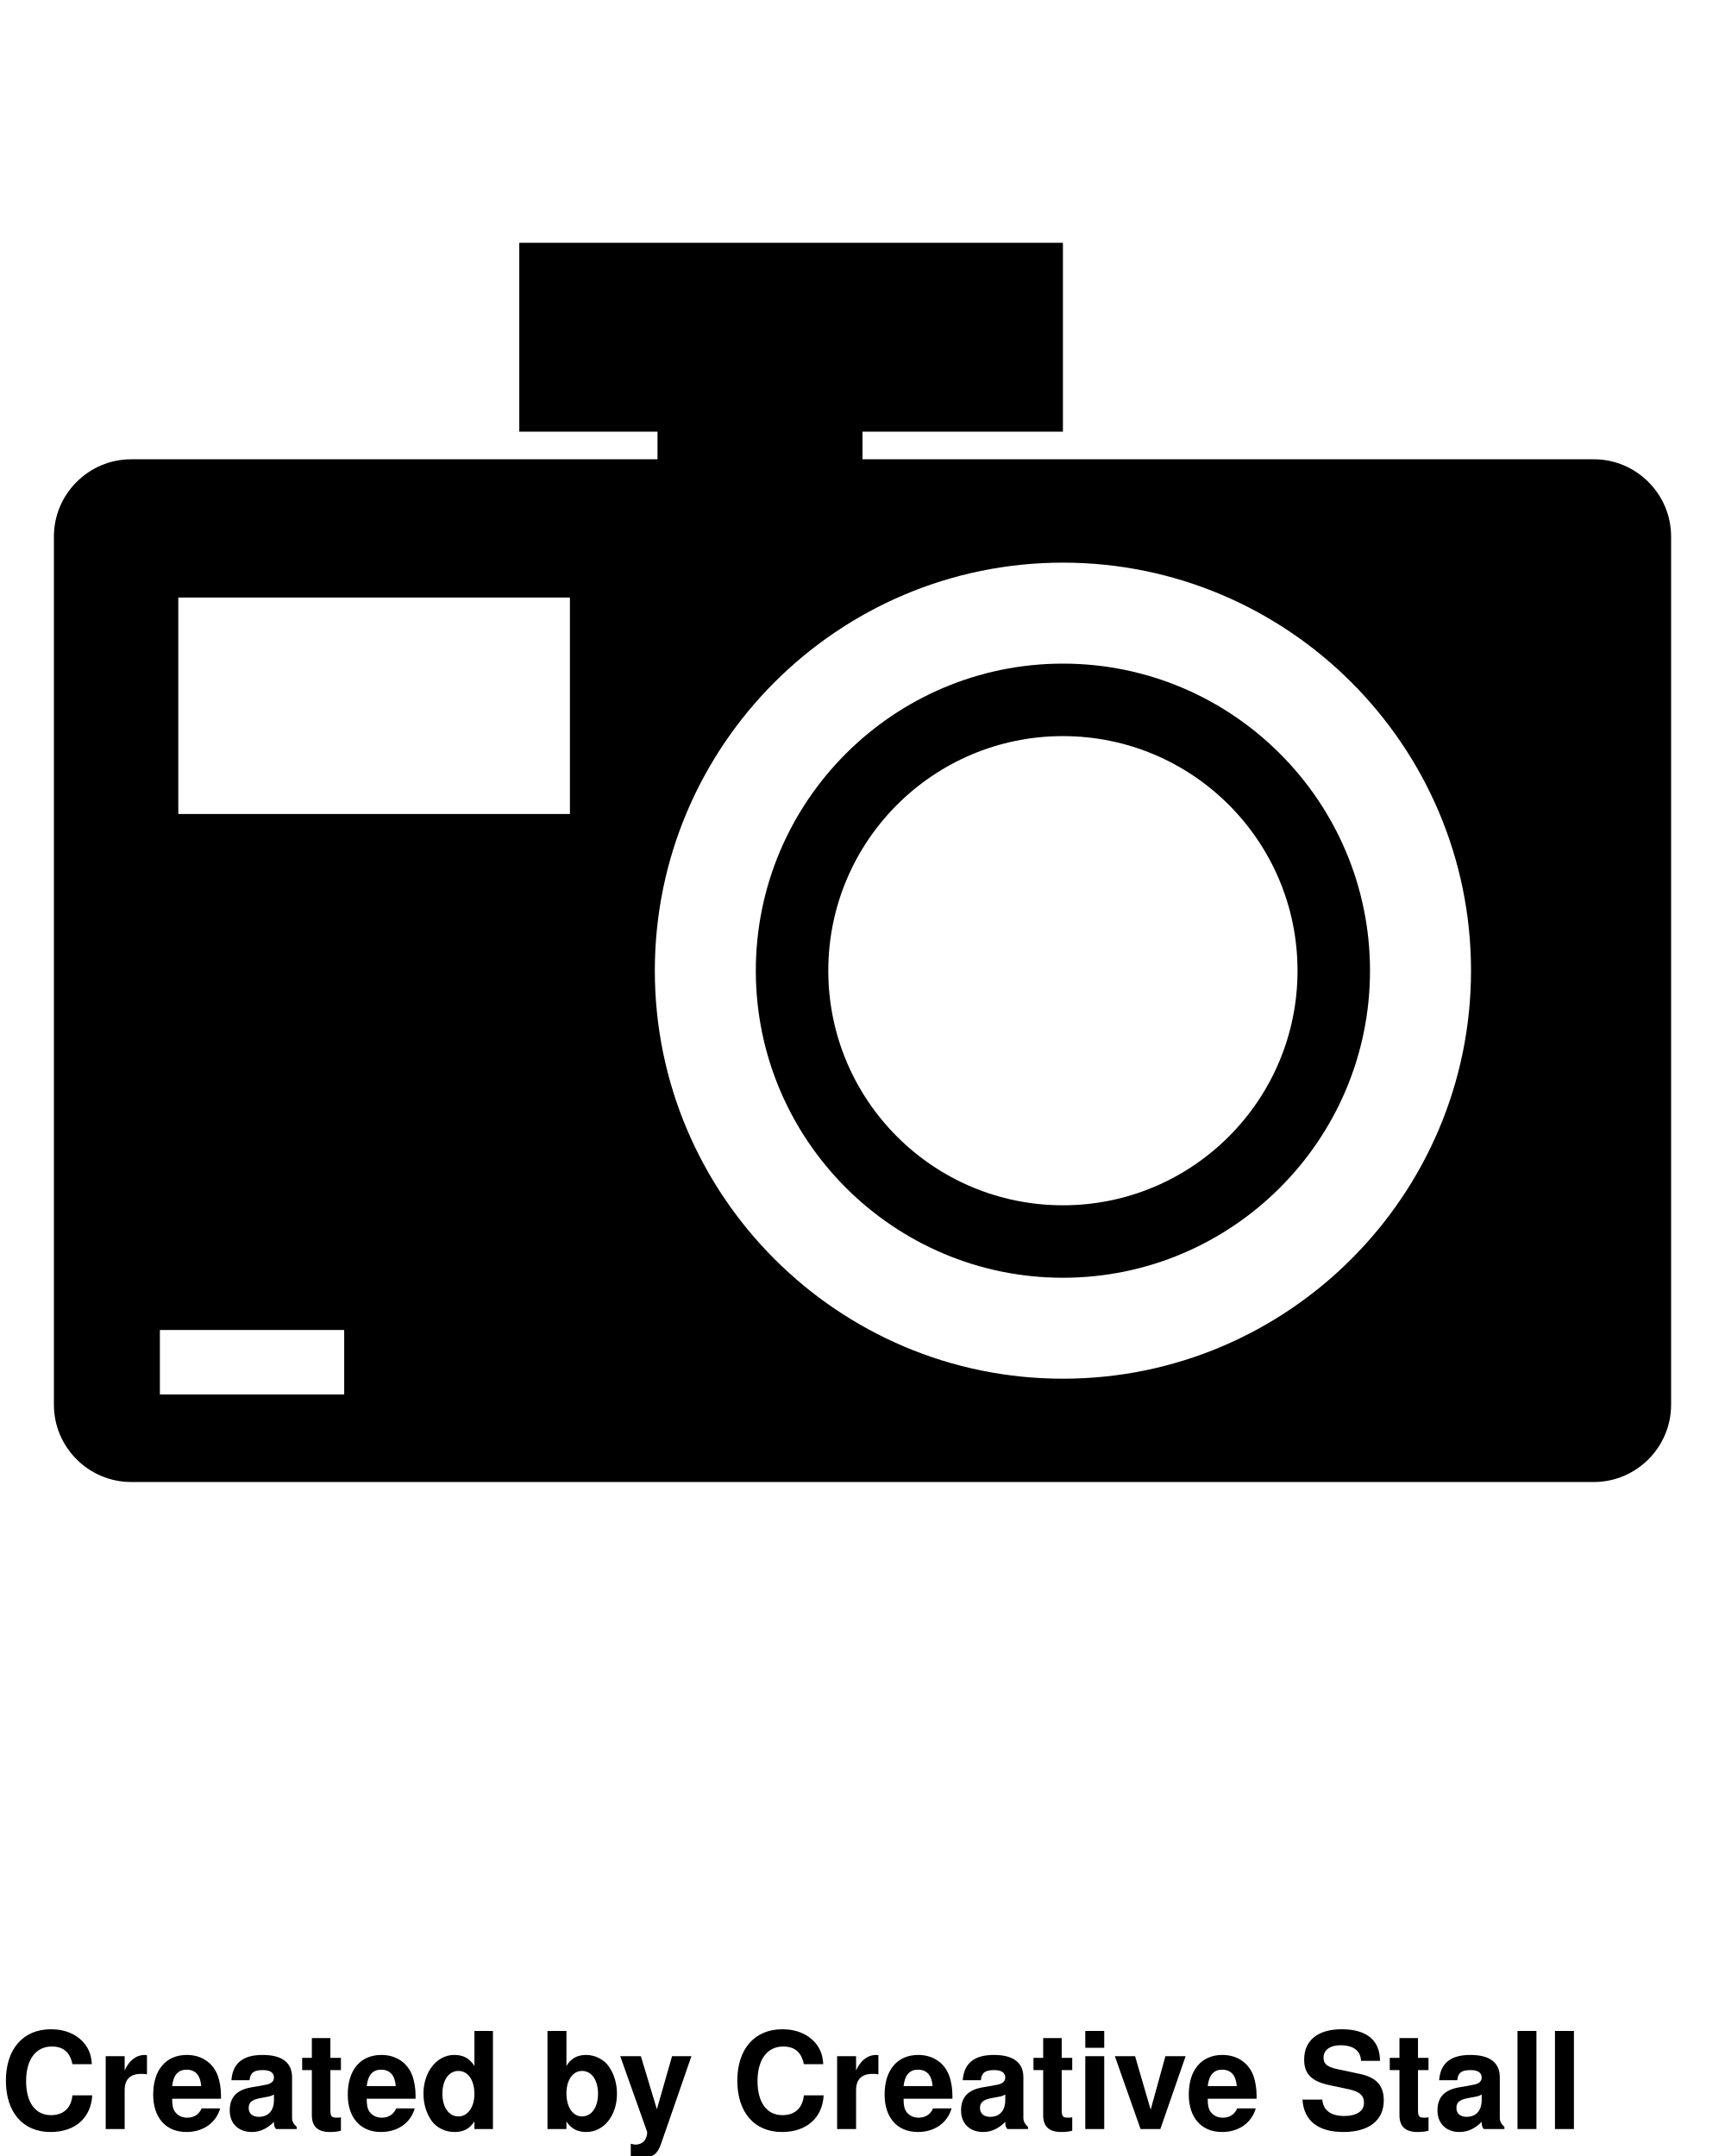
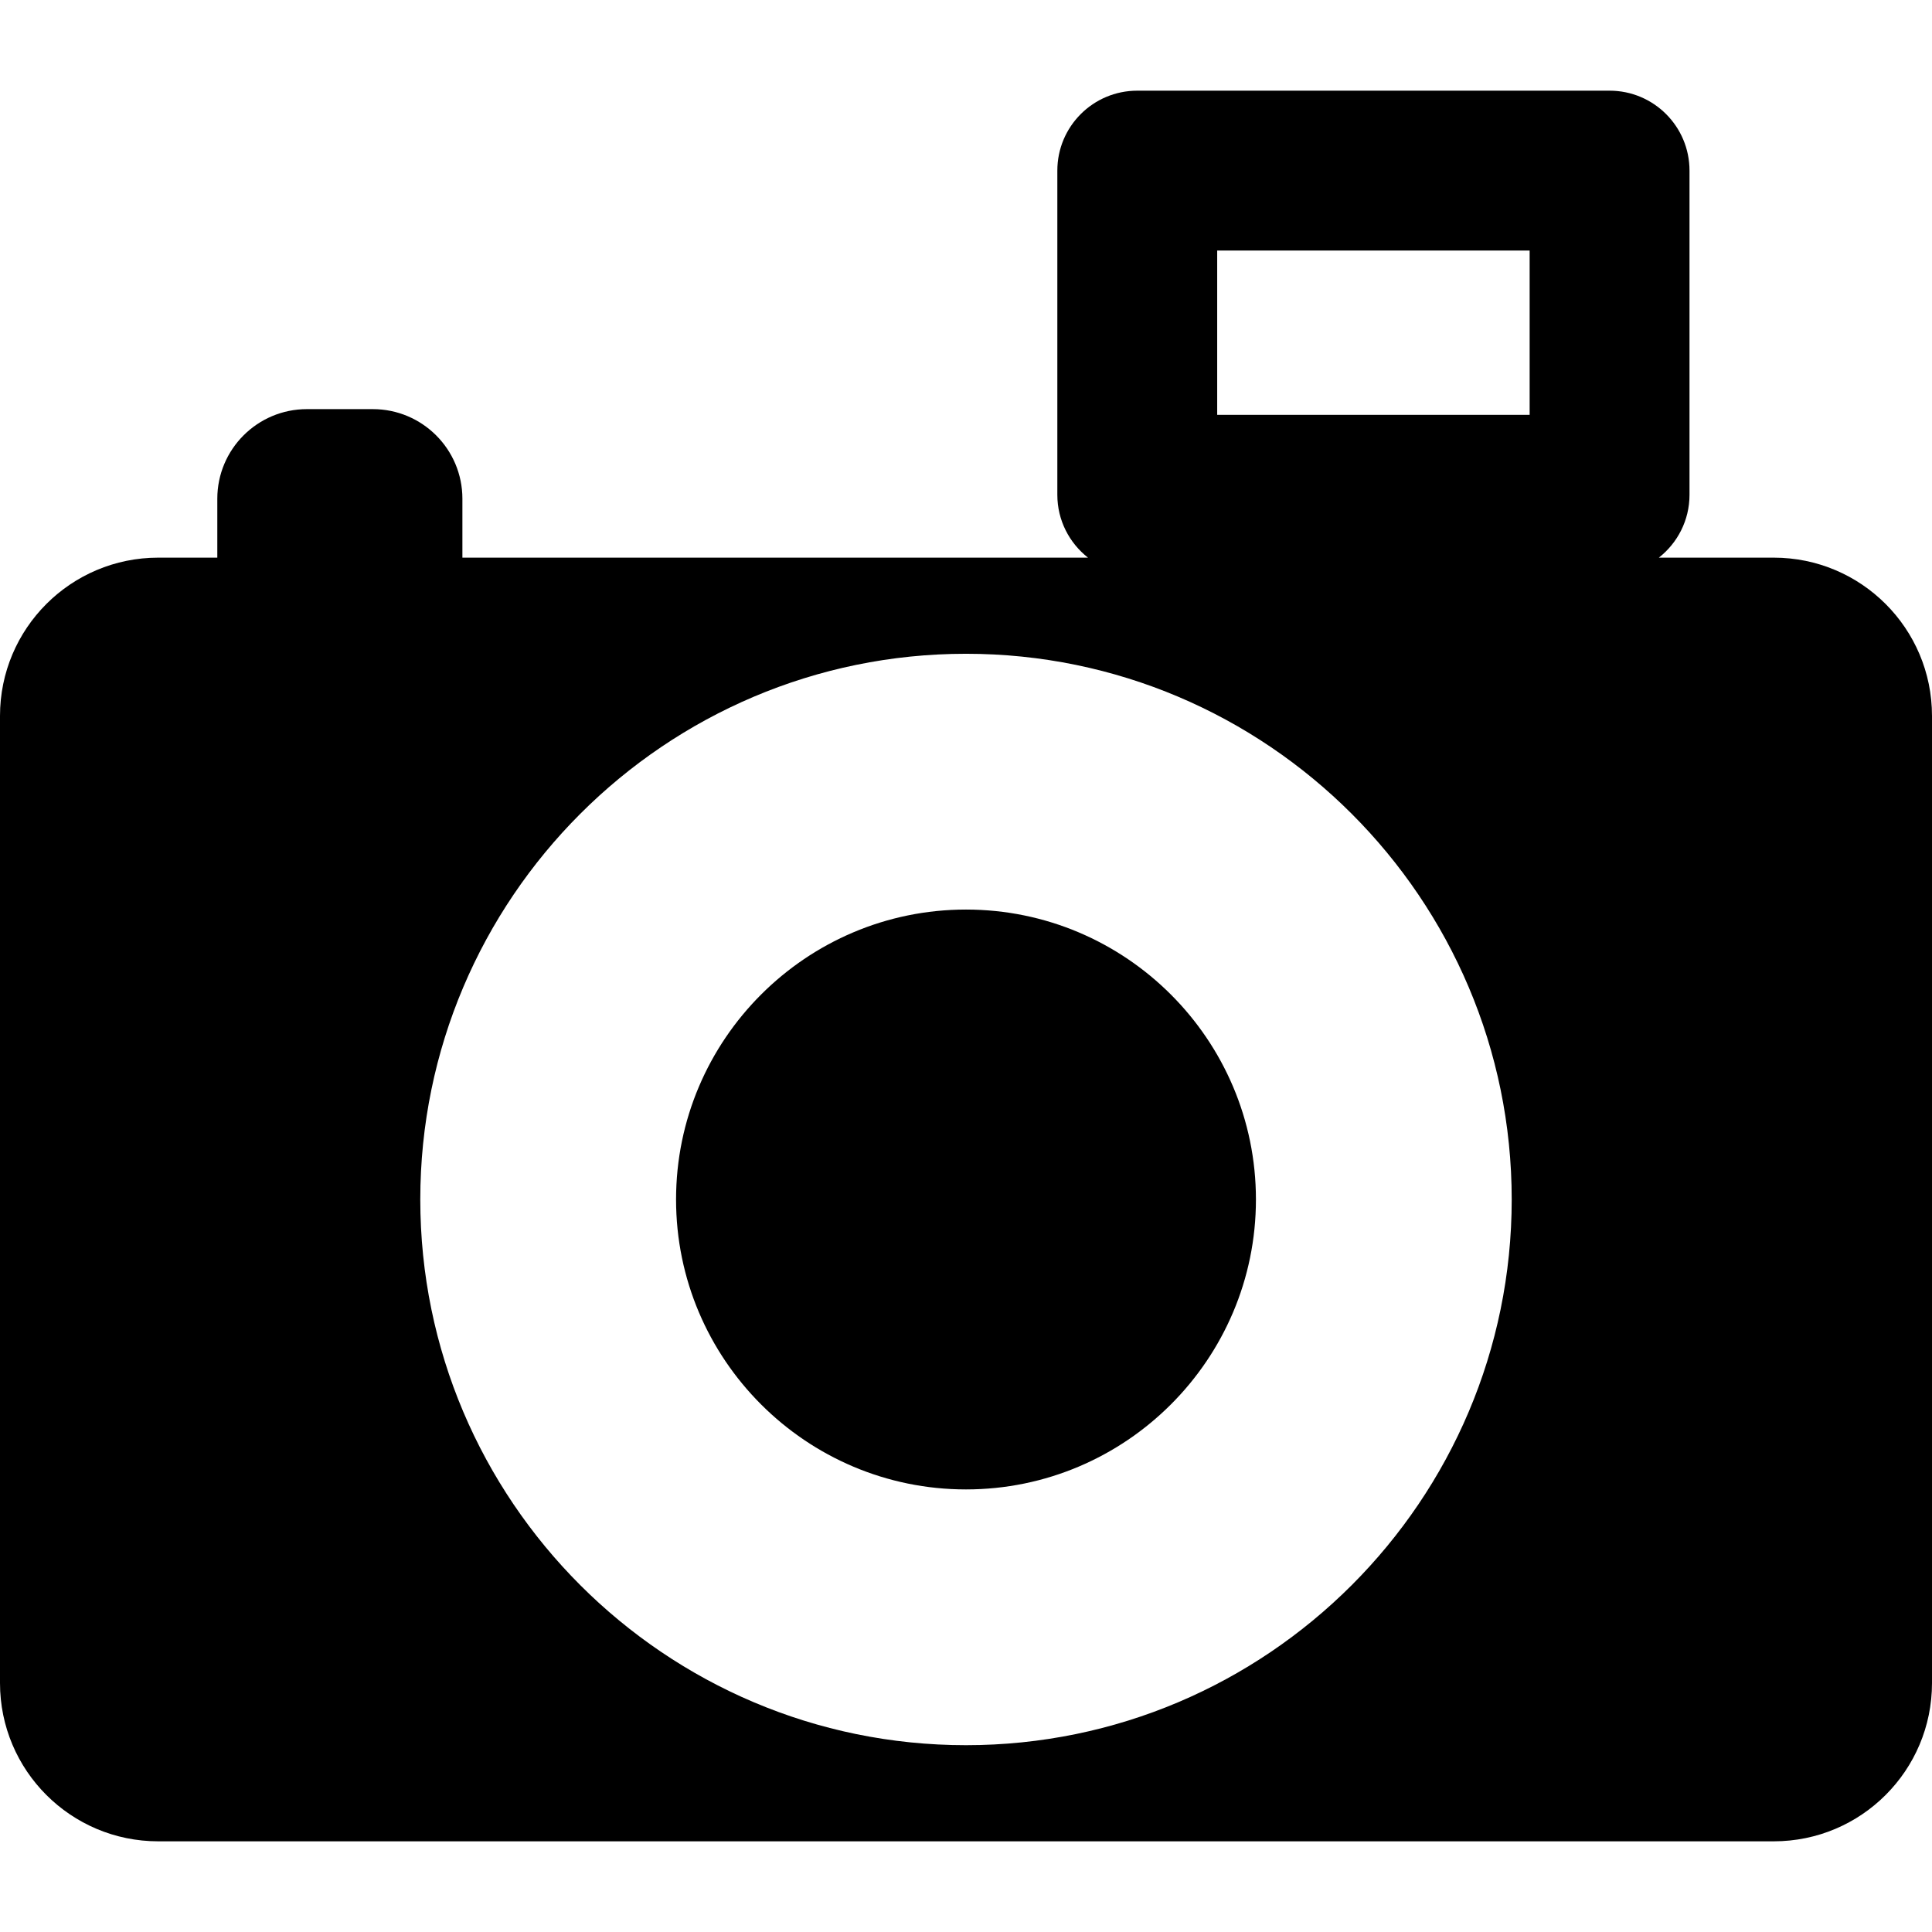
- <svg xmlns="http://www.w3.org/2000/svg" version="1.1" x="0px" y="0px" viewBox="0 0 64 80" enable-background="new 0 0 64 64" xml:space="preserve">
+ <svg xmlns="http://www.w3.org/2000/svg" version="1.1" id="Capa_1" x="0px" y="0px" viewBox="0 0 302.143 302.143" style="enable-background:new 0 0 302.143 302.143;" xml:space="preserve">
  <g>
-     <path d="M39.436,24.624c-6.283,0-11.394,5.112-11.394,11.394s5.11,11.394,11.394,11.394c6.281,0,11.393-5.112,11.393-11.394   S45.717,24.624,39.436,24.624z M39.436,44.723c-4.809,0-8.705-3.898-8.705-8.705s3.896-8.704,8.705-8.704   c4.807,0,8.704,3.897,8.704,8.704S44.242,44.723,39.436,44.723z" />
-     <path d="M59.135,17.042H32v-1.024h7.436V9.009h-20.17v7.009h5.128v1.024H4.865C3.289,17.042,2,18.332,2,19.907v32.219   c0,1.575,1.289,2.865,2.865,2.865h54.27c1.576,0,2.865-1.29,2.865-2.865V19.907C62,18.332,60.711,17.042,59.135,17.042z    M12.77,51.742H5.932V49.35h6.838V51.742z M21.145,30.203H6.615v-8.032h14.53V30.203z M39.436,51.158   c-8.35,0-15.141-6.794-15.141-15.141c0-8.349,6.792-15.14,15.141-15.14c8.348,0,15.141,6.791,15.141,15.14   C54.576,44.364,47.783,51.158,39.436,51.158z" />
+     <path d="M151.071,142.244c-25.002,0-45.343,20.341-45.343,45.343s20.341,45.342,45.343,45.342s45.343-20.34,45.343-45.342   S176.073,142.244,151.071,142.244z" />
+     <path d="M277.393,87.21h-17.968c2.915-2.288,4.795-5.836,4.795-9.829v-50.7c0-6.903-5.597-12.5-12.5-12.5h-73.864   c-6.903,0-12.5,5.597-12.5,12.5v50.7c0,3.993,1.88,7.541,4.795,9.829H72.314v-9.214c0-7.739-6.274-14.013-14.013-14.013H47.998   c-7.739,0-14.013,6.274-14.013,14.013v9.214H24.75C11.081,87.21,0,98.291,0,111.96v151.252c0,13.669,11.081,24.75,24.75,24.75   h252.643c13.669,0,24.75-11.081,24.75-24.75V111.96C302.143,98.291,291.062,87.21,277.393,87.21z M190.355,39.18h48.864v25.7   h-48.864V39.18z M151.071,272.928c-47.059,0-85.343-38.284-85.343-85.342c0-47.059,38.284-85.343,85.343-85.343   s85.343,38.284,85.343,85.343C236.414,234.644,198.13,272.928,151.071,272.928z" />
  </g>
-   <text x="0" y="79" fill="#000000" font-size="5px" font-weight="bold" font-family="'Helvetica Neue', Helvetica, Arial-Unicode, Arial, Sans-serif">Created by Creative Stall</text>
-   <text x="0" y="84" fill="#000000" font-size="5px" font-weight="bold" font-family="'Helvetica Neue', Helvetica, Arial-Unicode, Arial, Sans-serif">from the Noun Project</text>
+   <g>
+ </g>
+   <g>
+ </g>
+   <g>
+ </g>
+   <g>
+ </g>
+   <g>
+ </g>
+   <g>
+ </g>
+   <g>
+ </g>
+   <g>
+ </g>
+   <g>
+ </g>
+   <g>
+ </g>
+   <g>
+ </g>
+   <g>
+ </g>
+   <g>
+ </g>
+   <g>
+ </g>
+   <g>
+ </g>
</svg>
